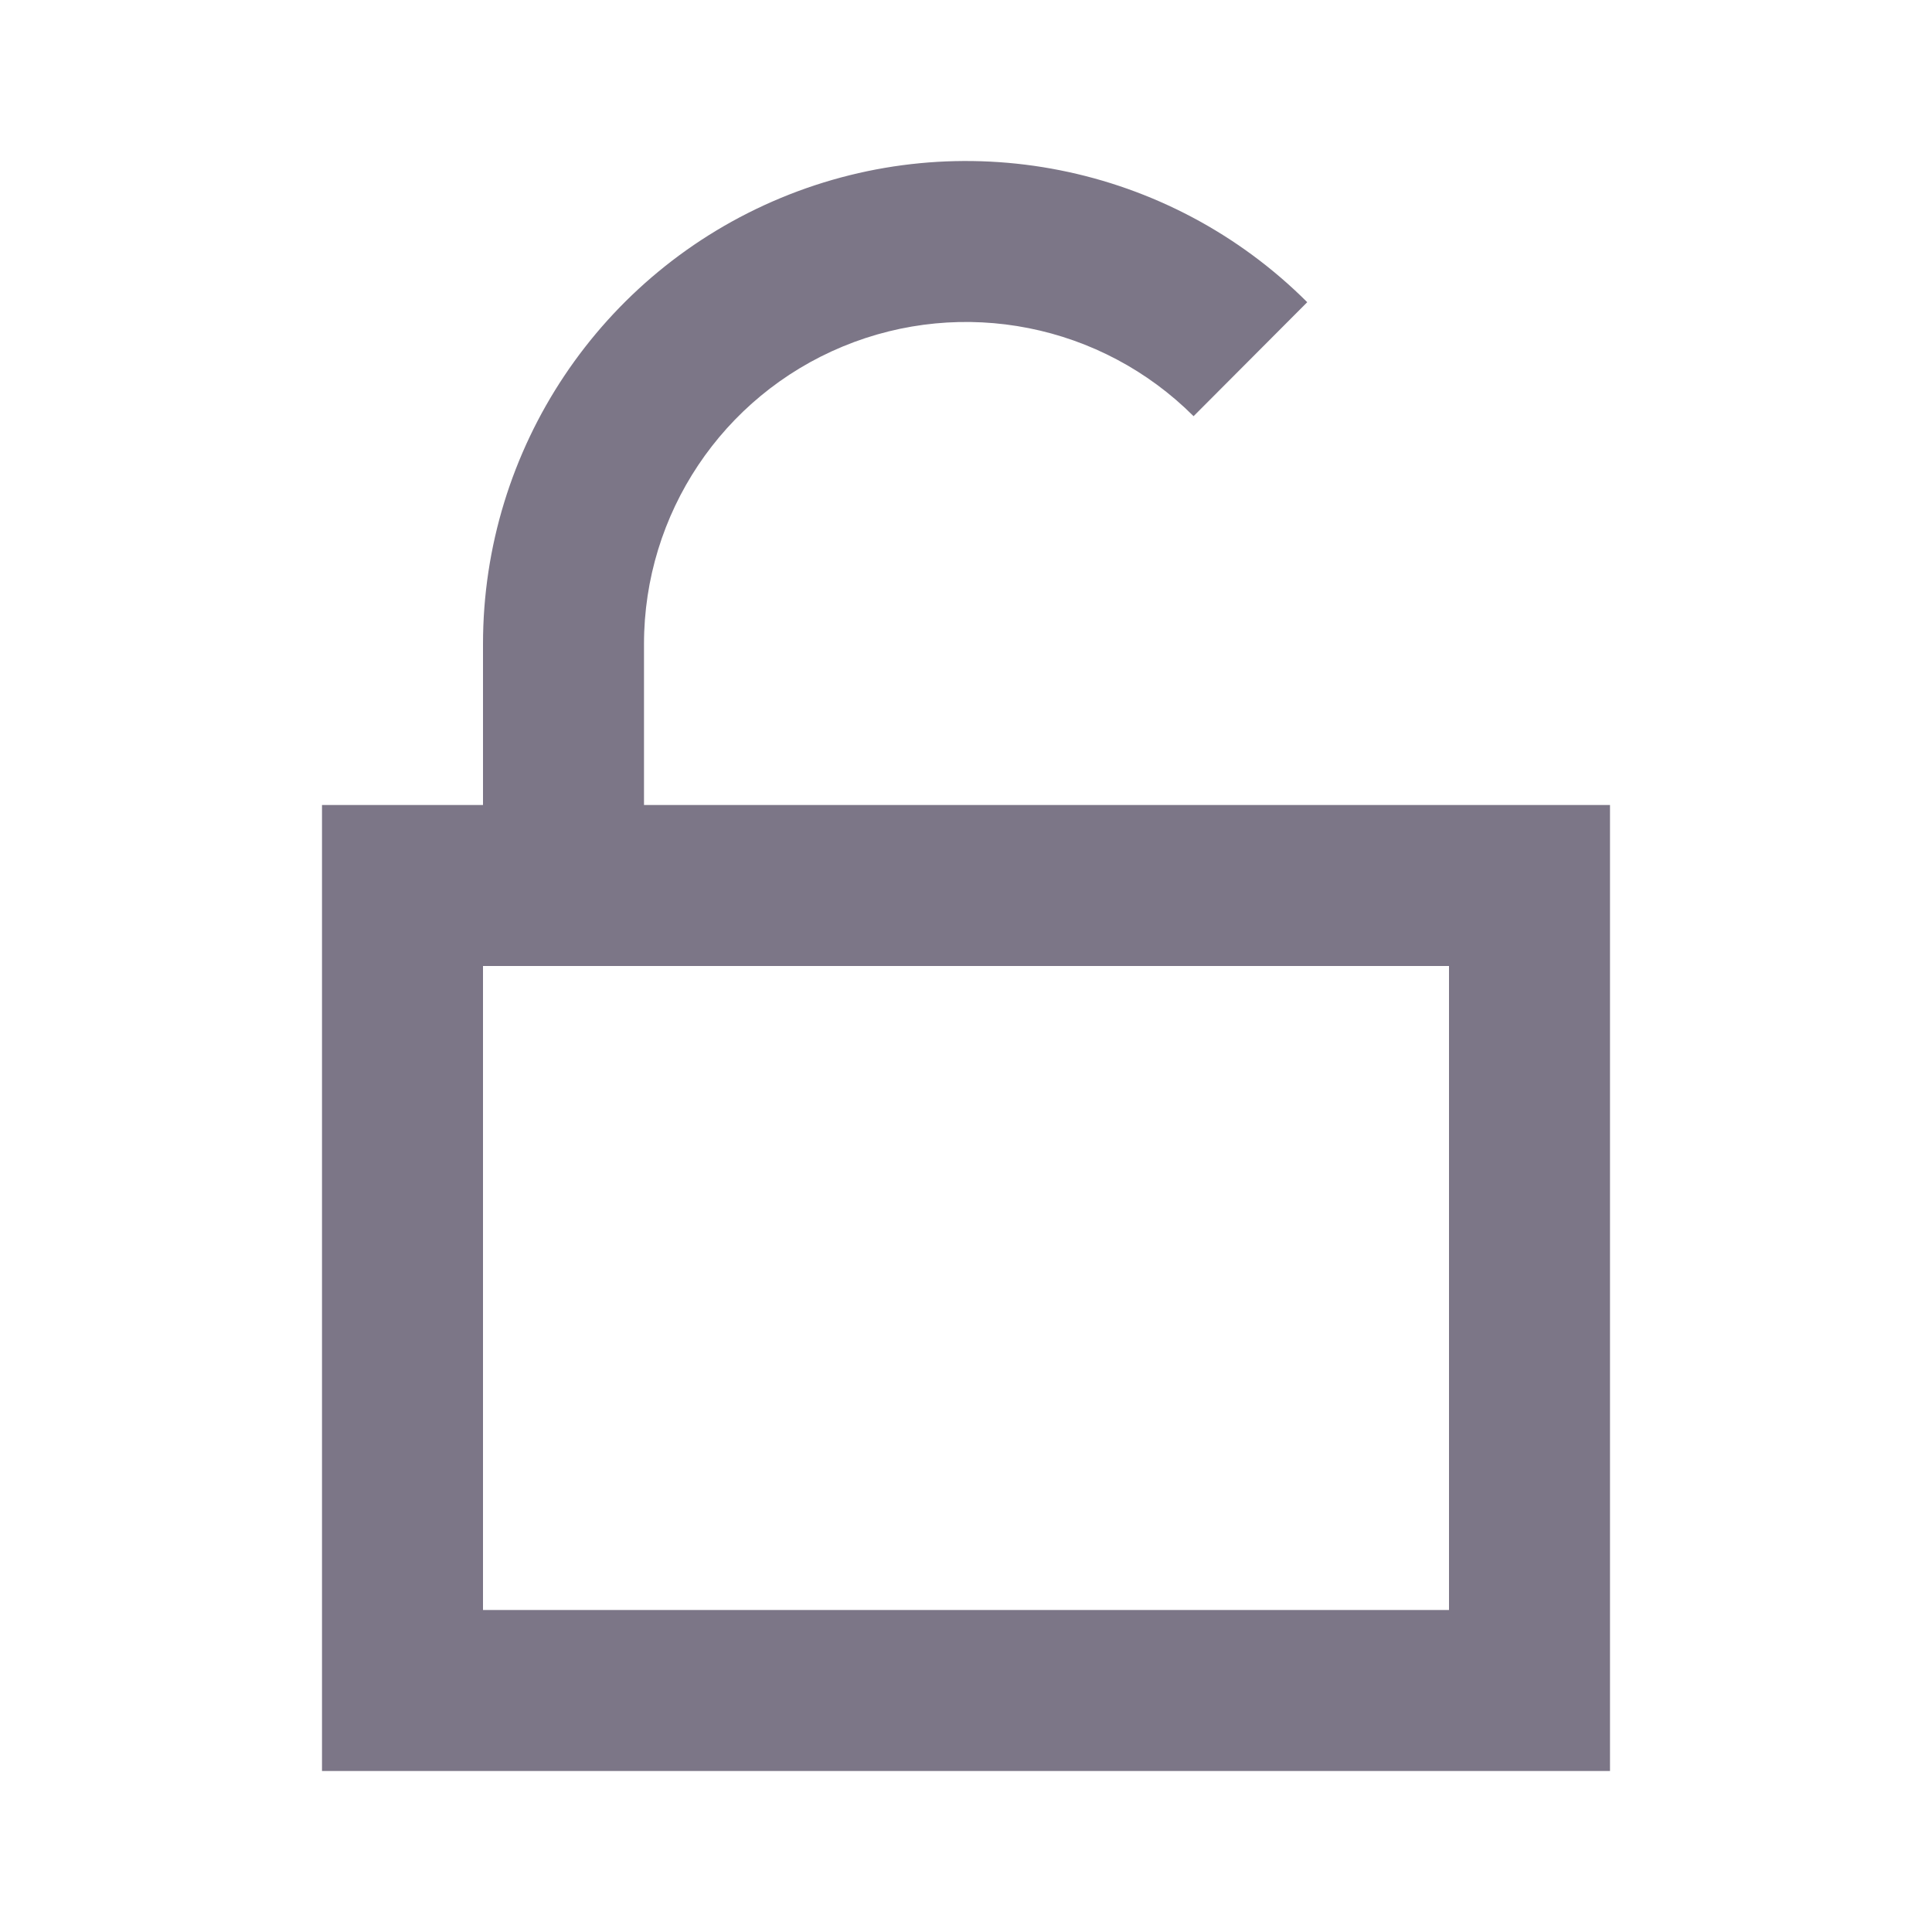
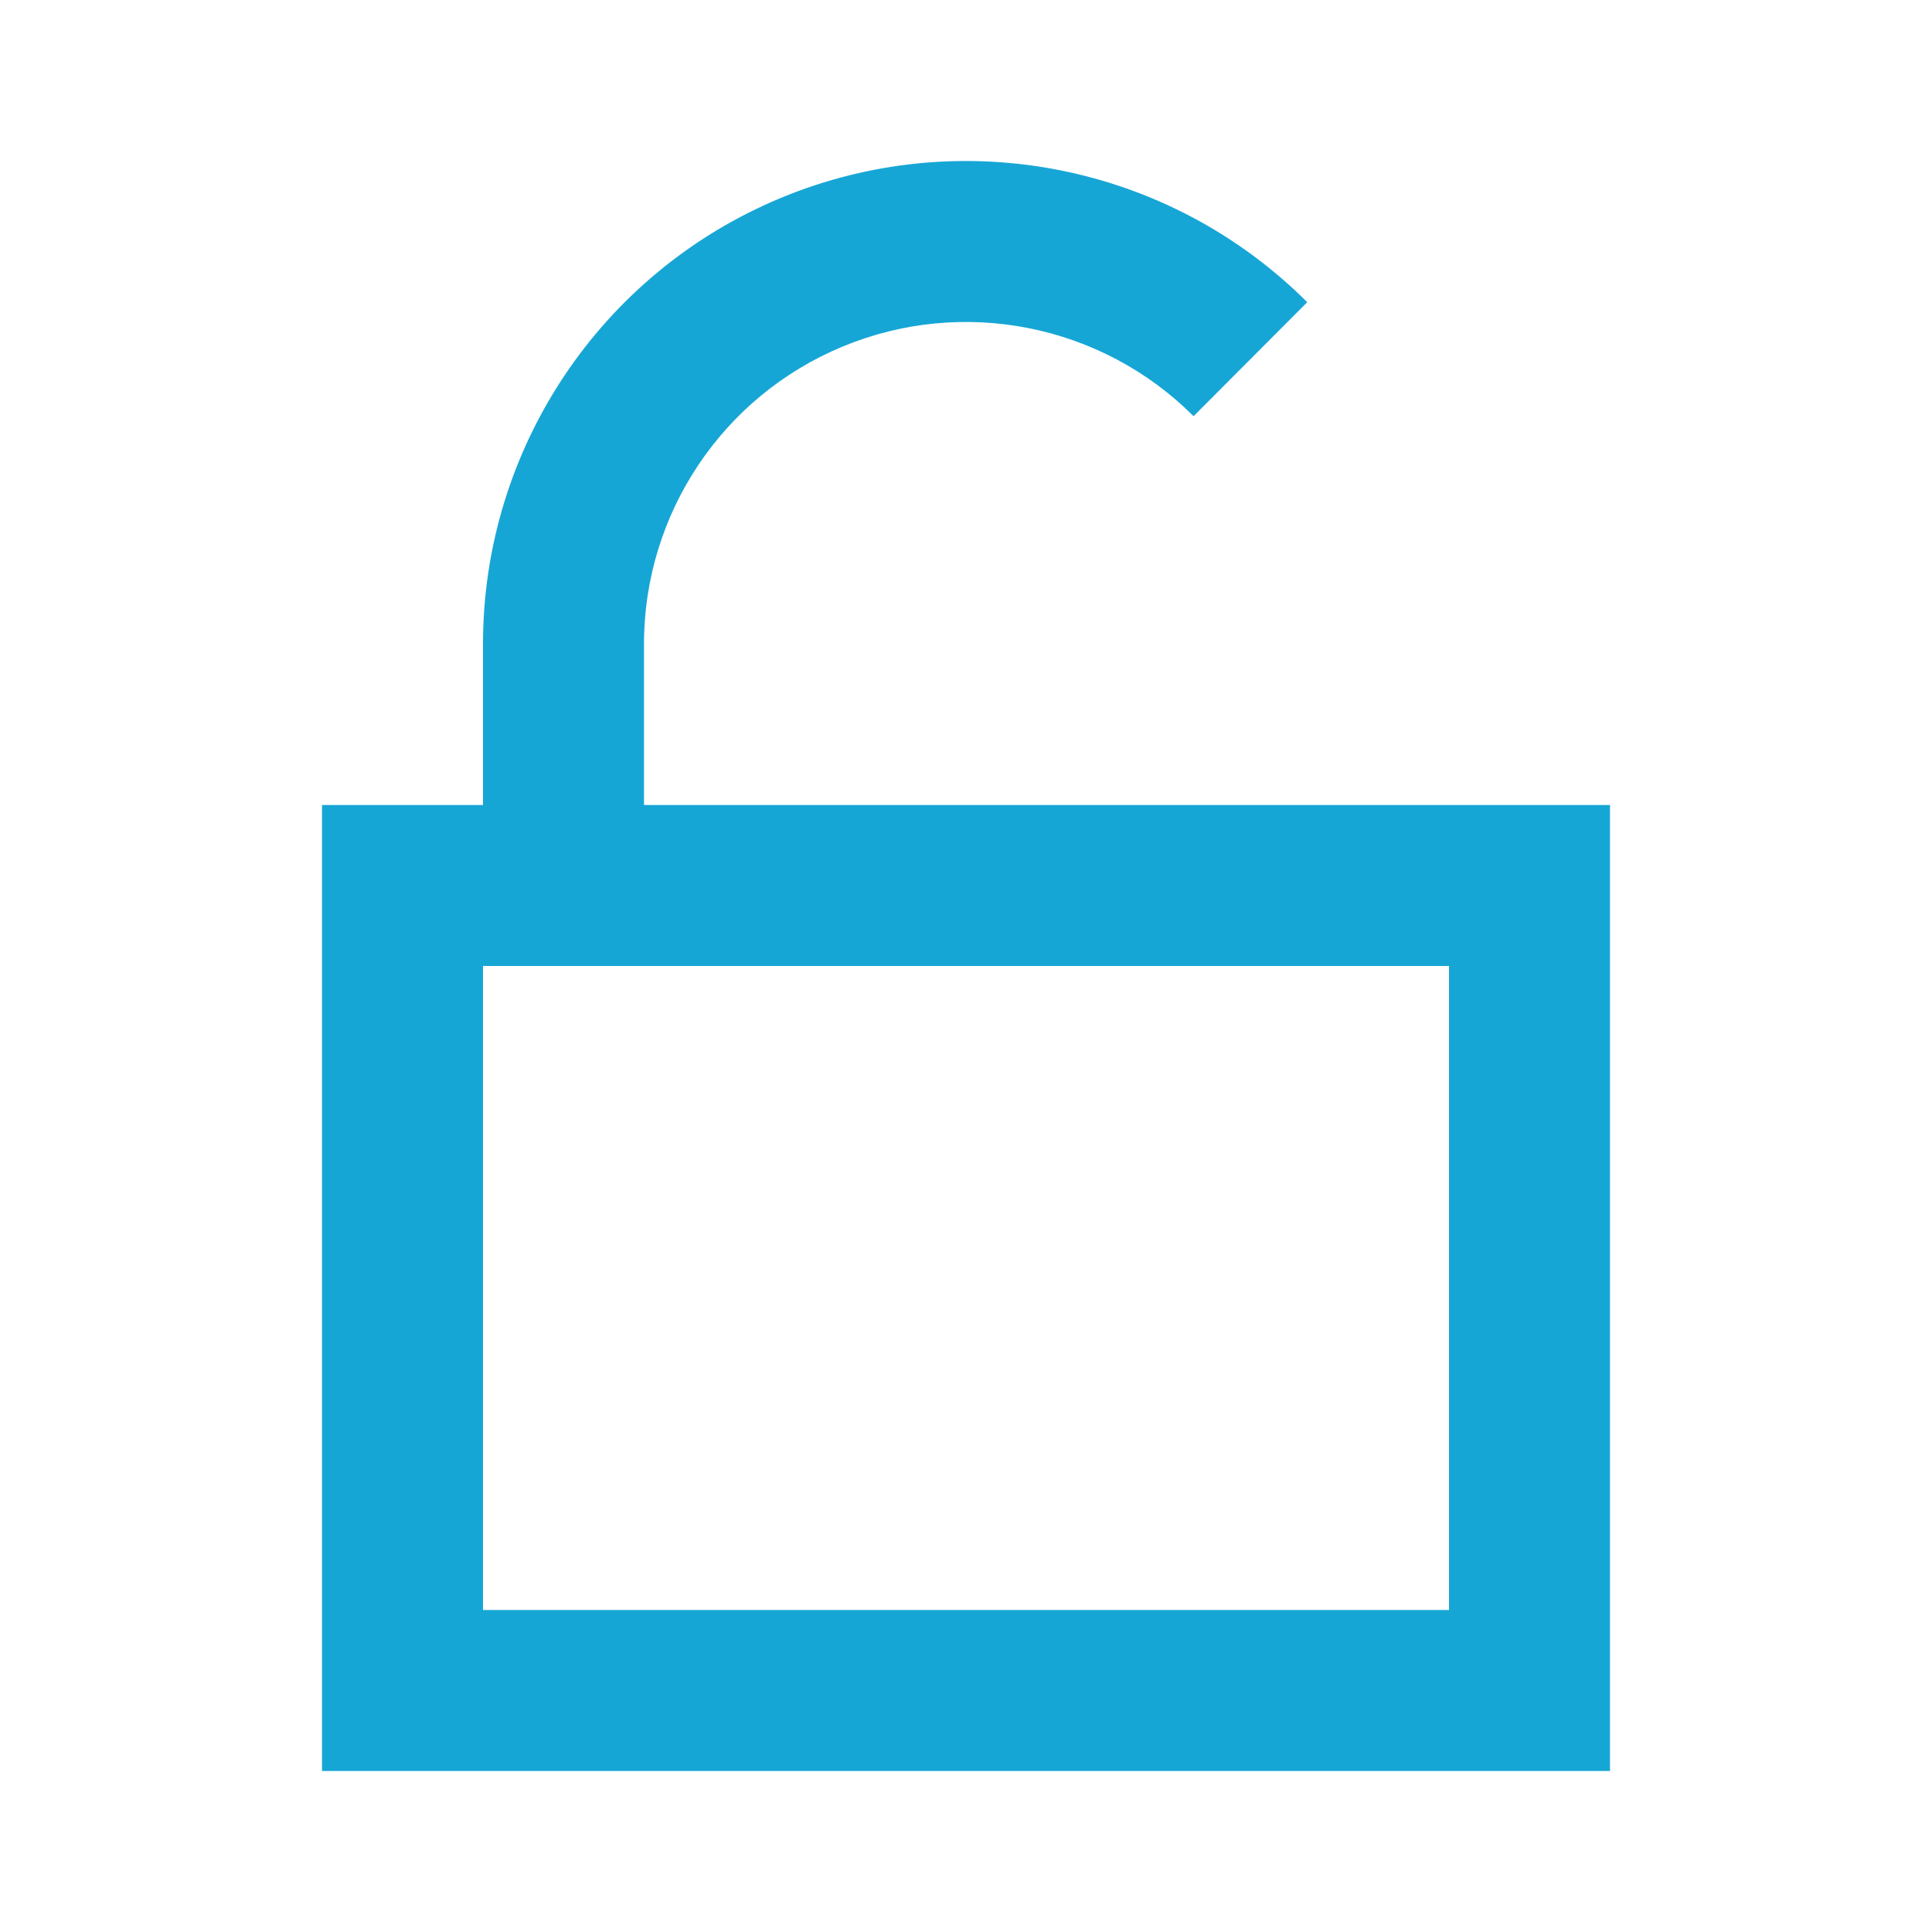
<svg xmlns="http://www.w3.org/2000/svg" id="ic_unlocked" width="24" height="24" viewBox="0 0 24 24">
  <defs>
    <style type="text/css">
-             .cls-1{fill:#7c7687}.cls-2{fill:none}
+             .cls-1{fill:#16a6d6}.cls-2{fill:none}
        </style>
  </defs>
  <path id="Path_18909" d="M8 10V8a4 4 0 0 1 6.827-2.83l1.412-1.416A6 6 0 0 0 6 8v2H4v12h16V10zm10 10H6v-8h12z" class="cls-1" data-name="Path 18909" />
  <path id="Rectangle_4444" d="M0 0h24v24H0z" class="cls-2" data-name="Rectangle 4444" />
</svg>
